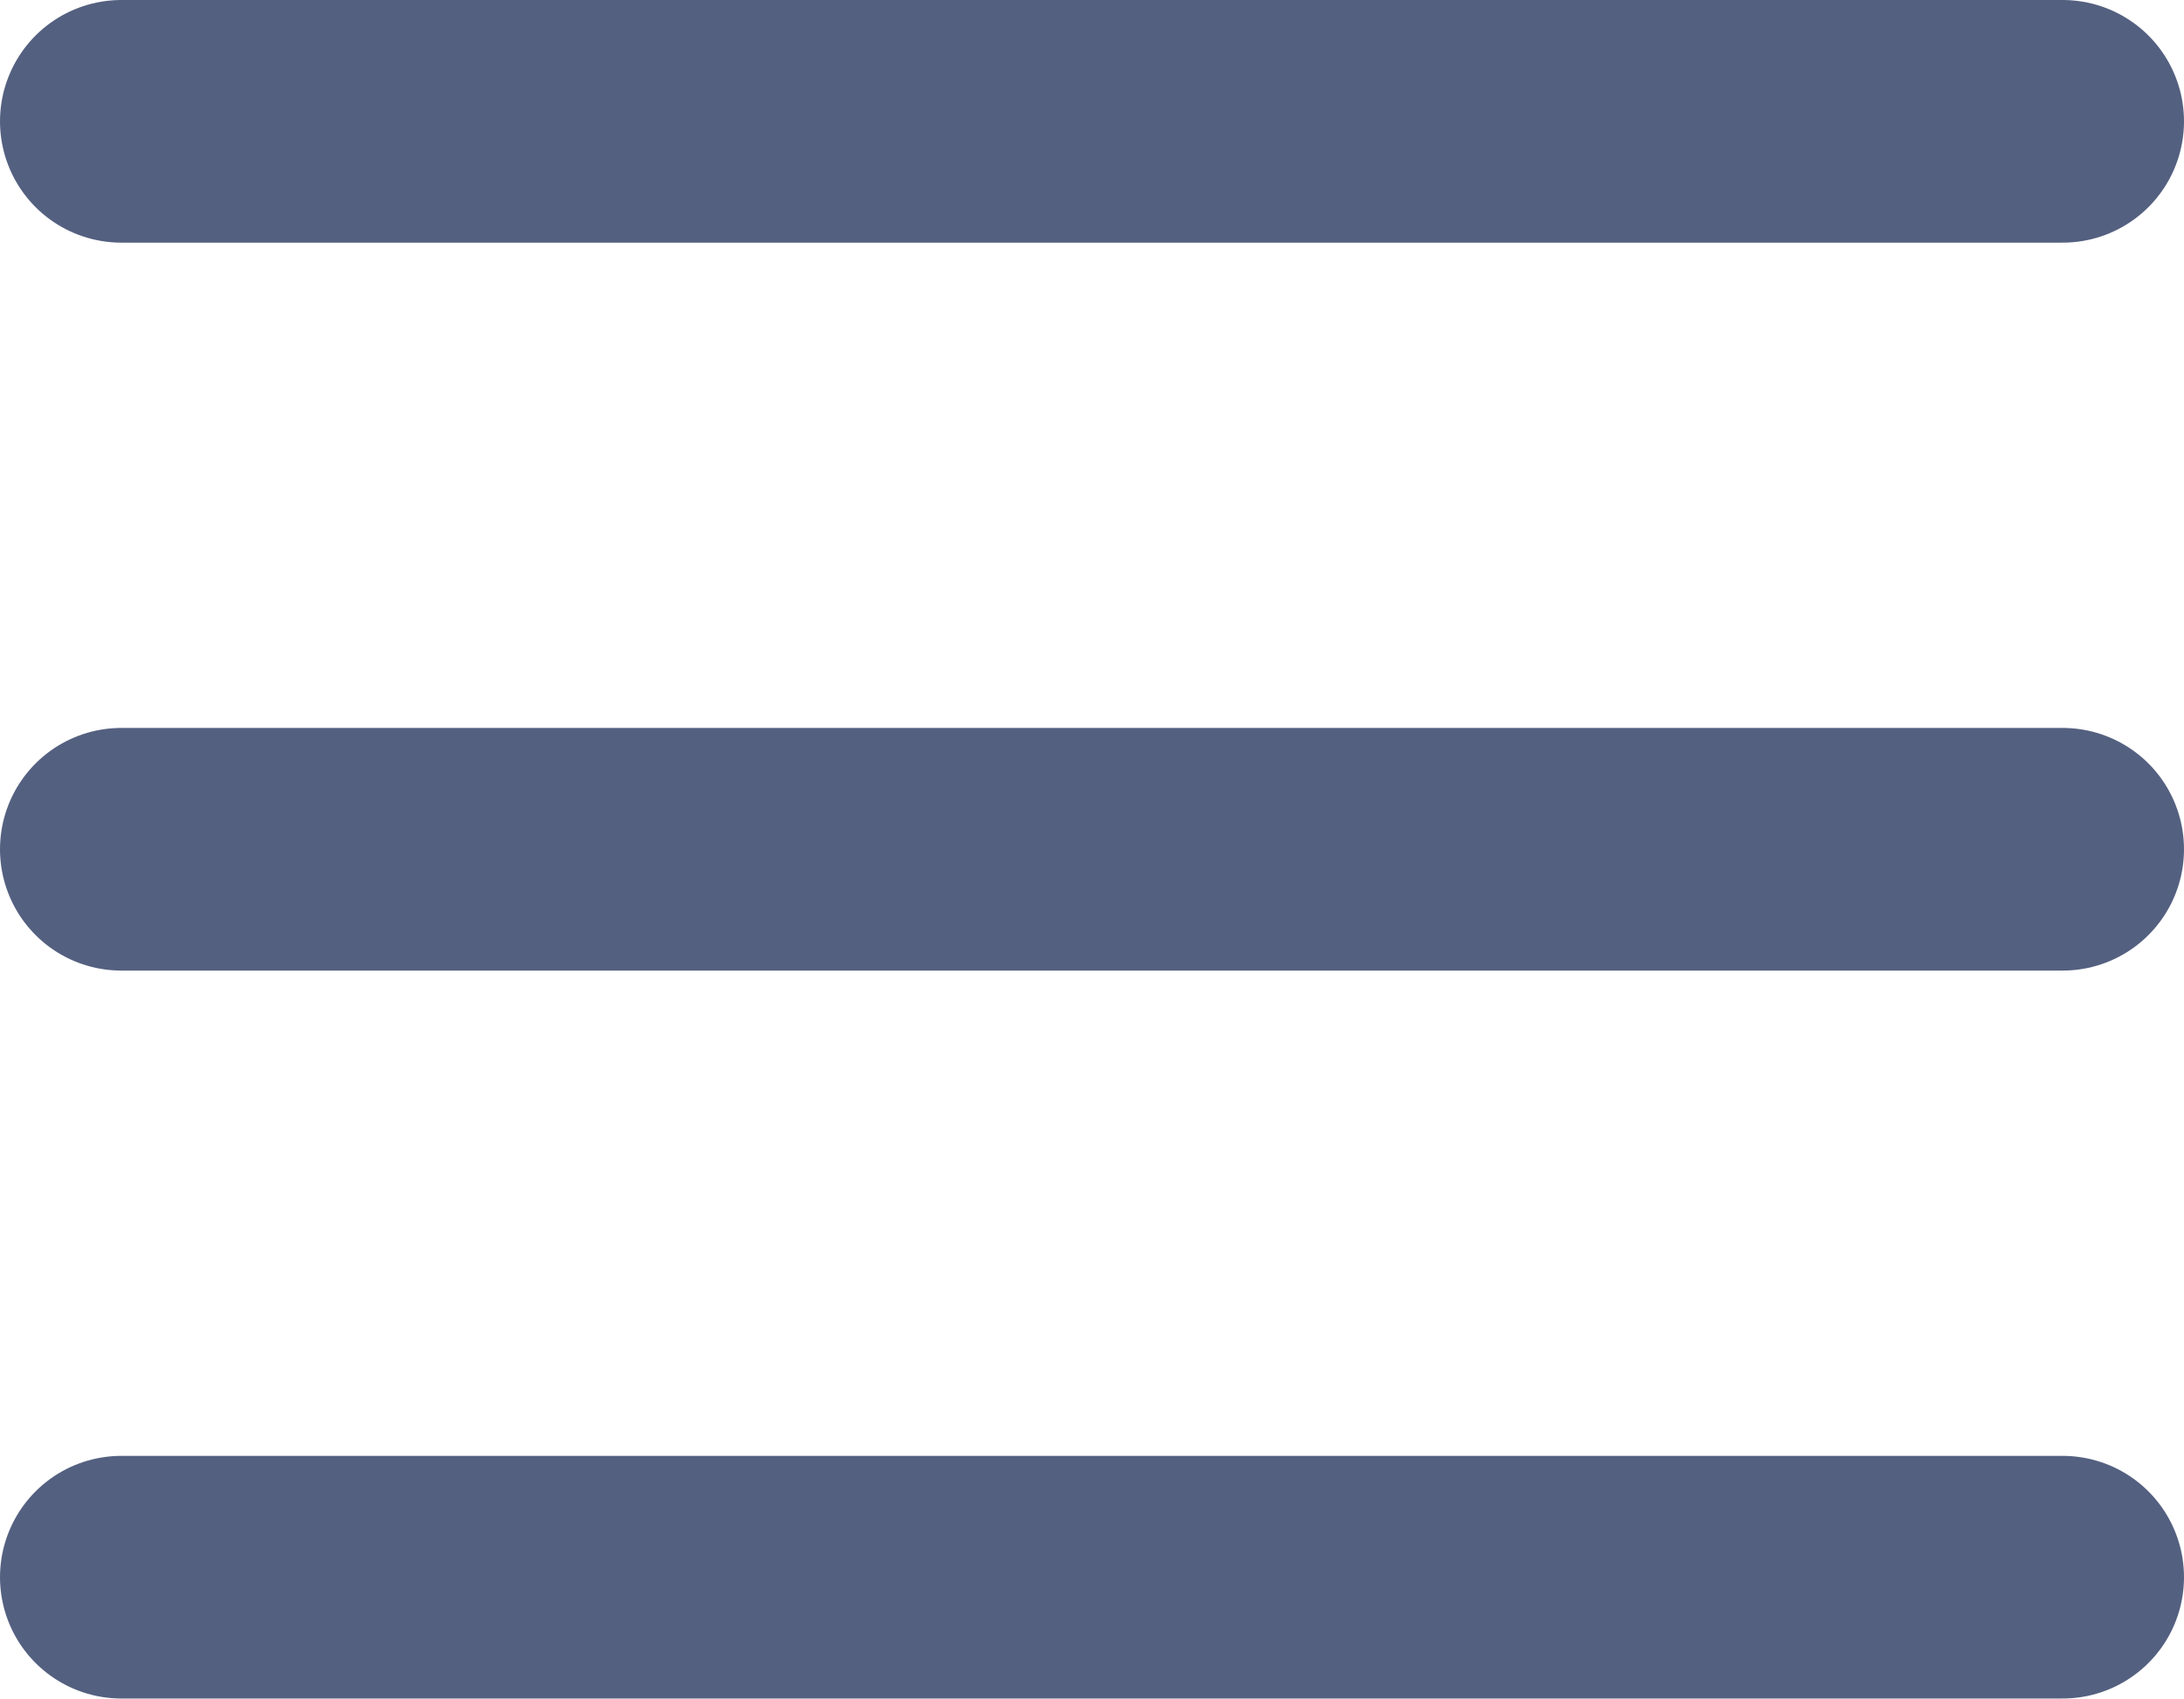
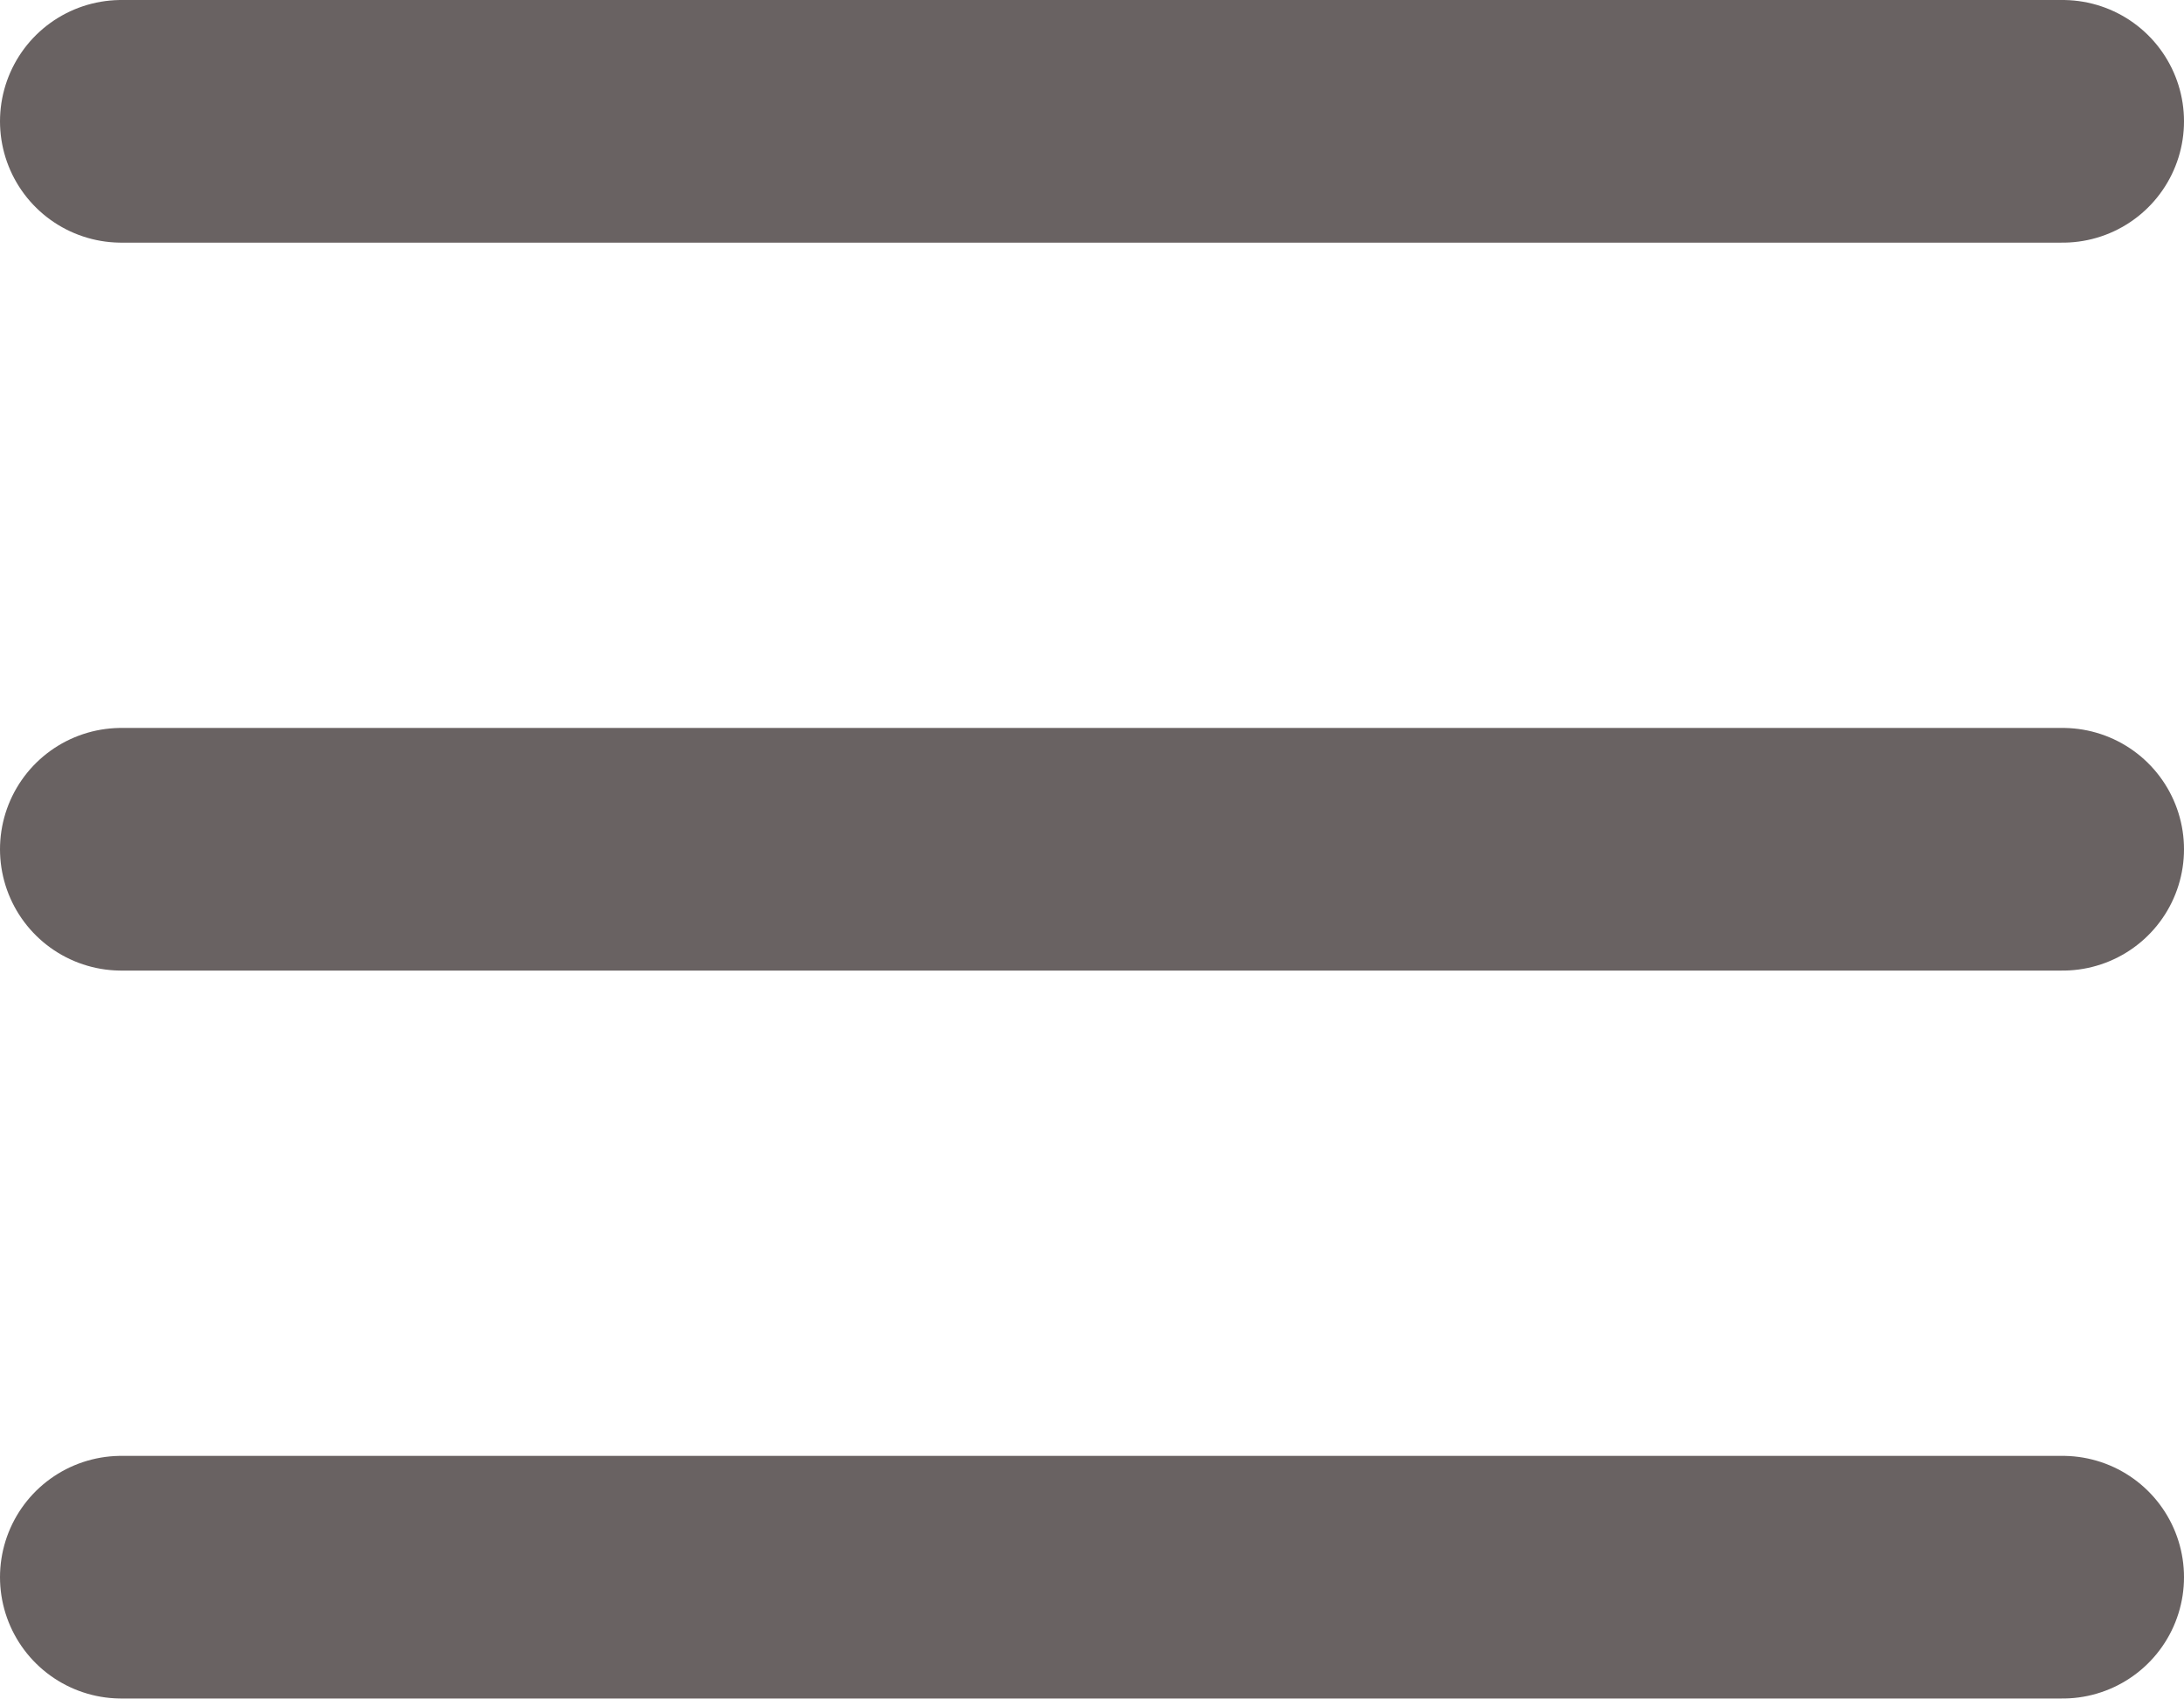
<svg xmlns="http://www.w3.org/2000/svg" width="18" height="14" viewBox="0 0 18 14" fill="">
-   <path d="M1 1H17M1 7H17M1 13H17" stroke="#546080" stroke-width="2" stroke-linecap="round" stroke-linejoin="round" />
+   <path d="M1 1H17M1 7H17M1 13H17" stroke="#696262" stroke-width="2" stroke-linecap="round" stroke-linejoin="round" />
</svg>
